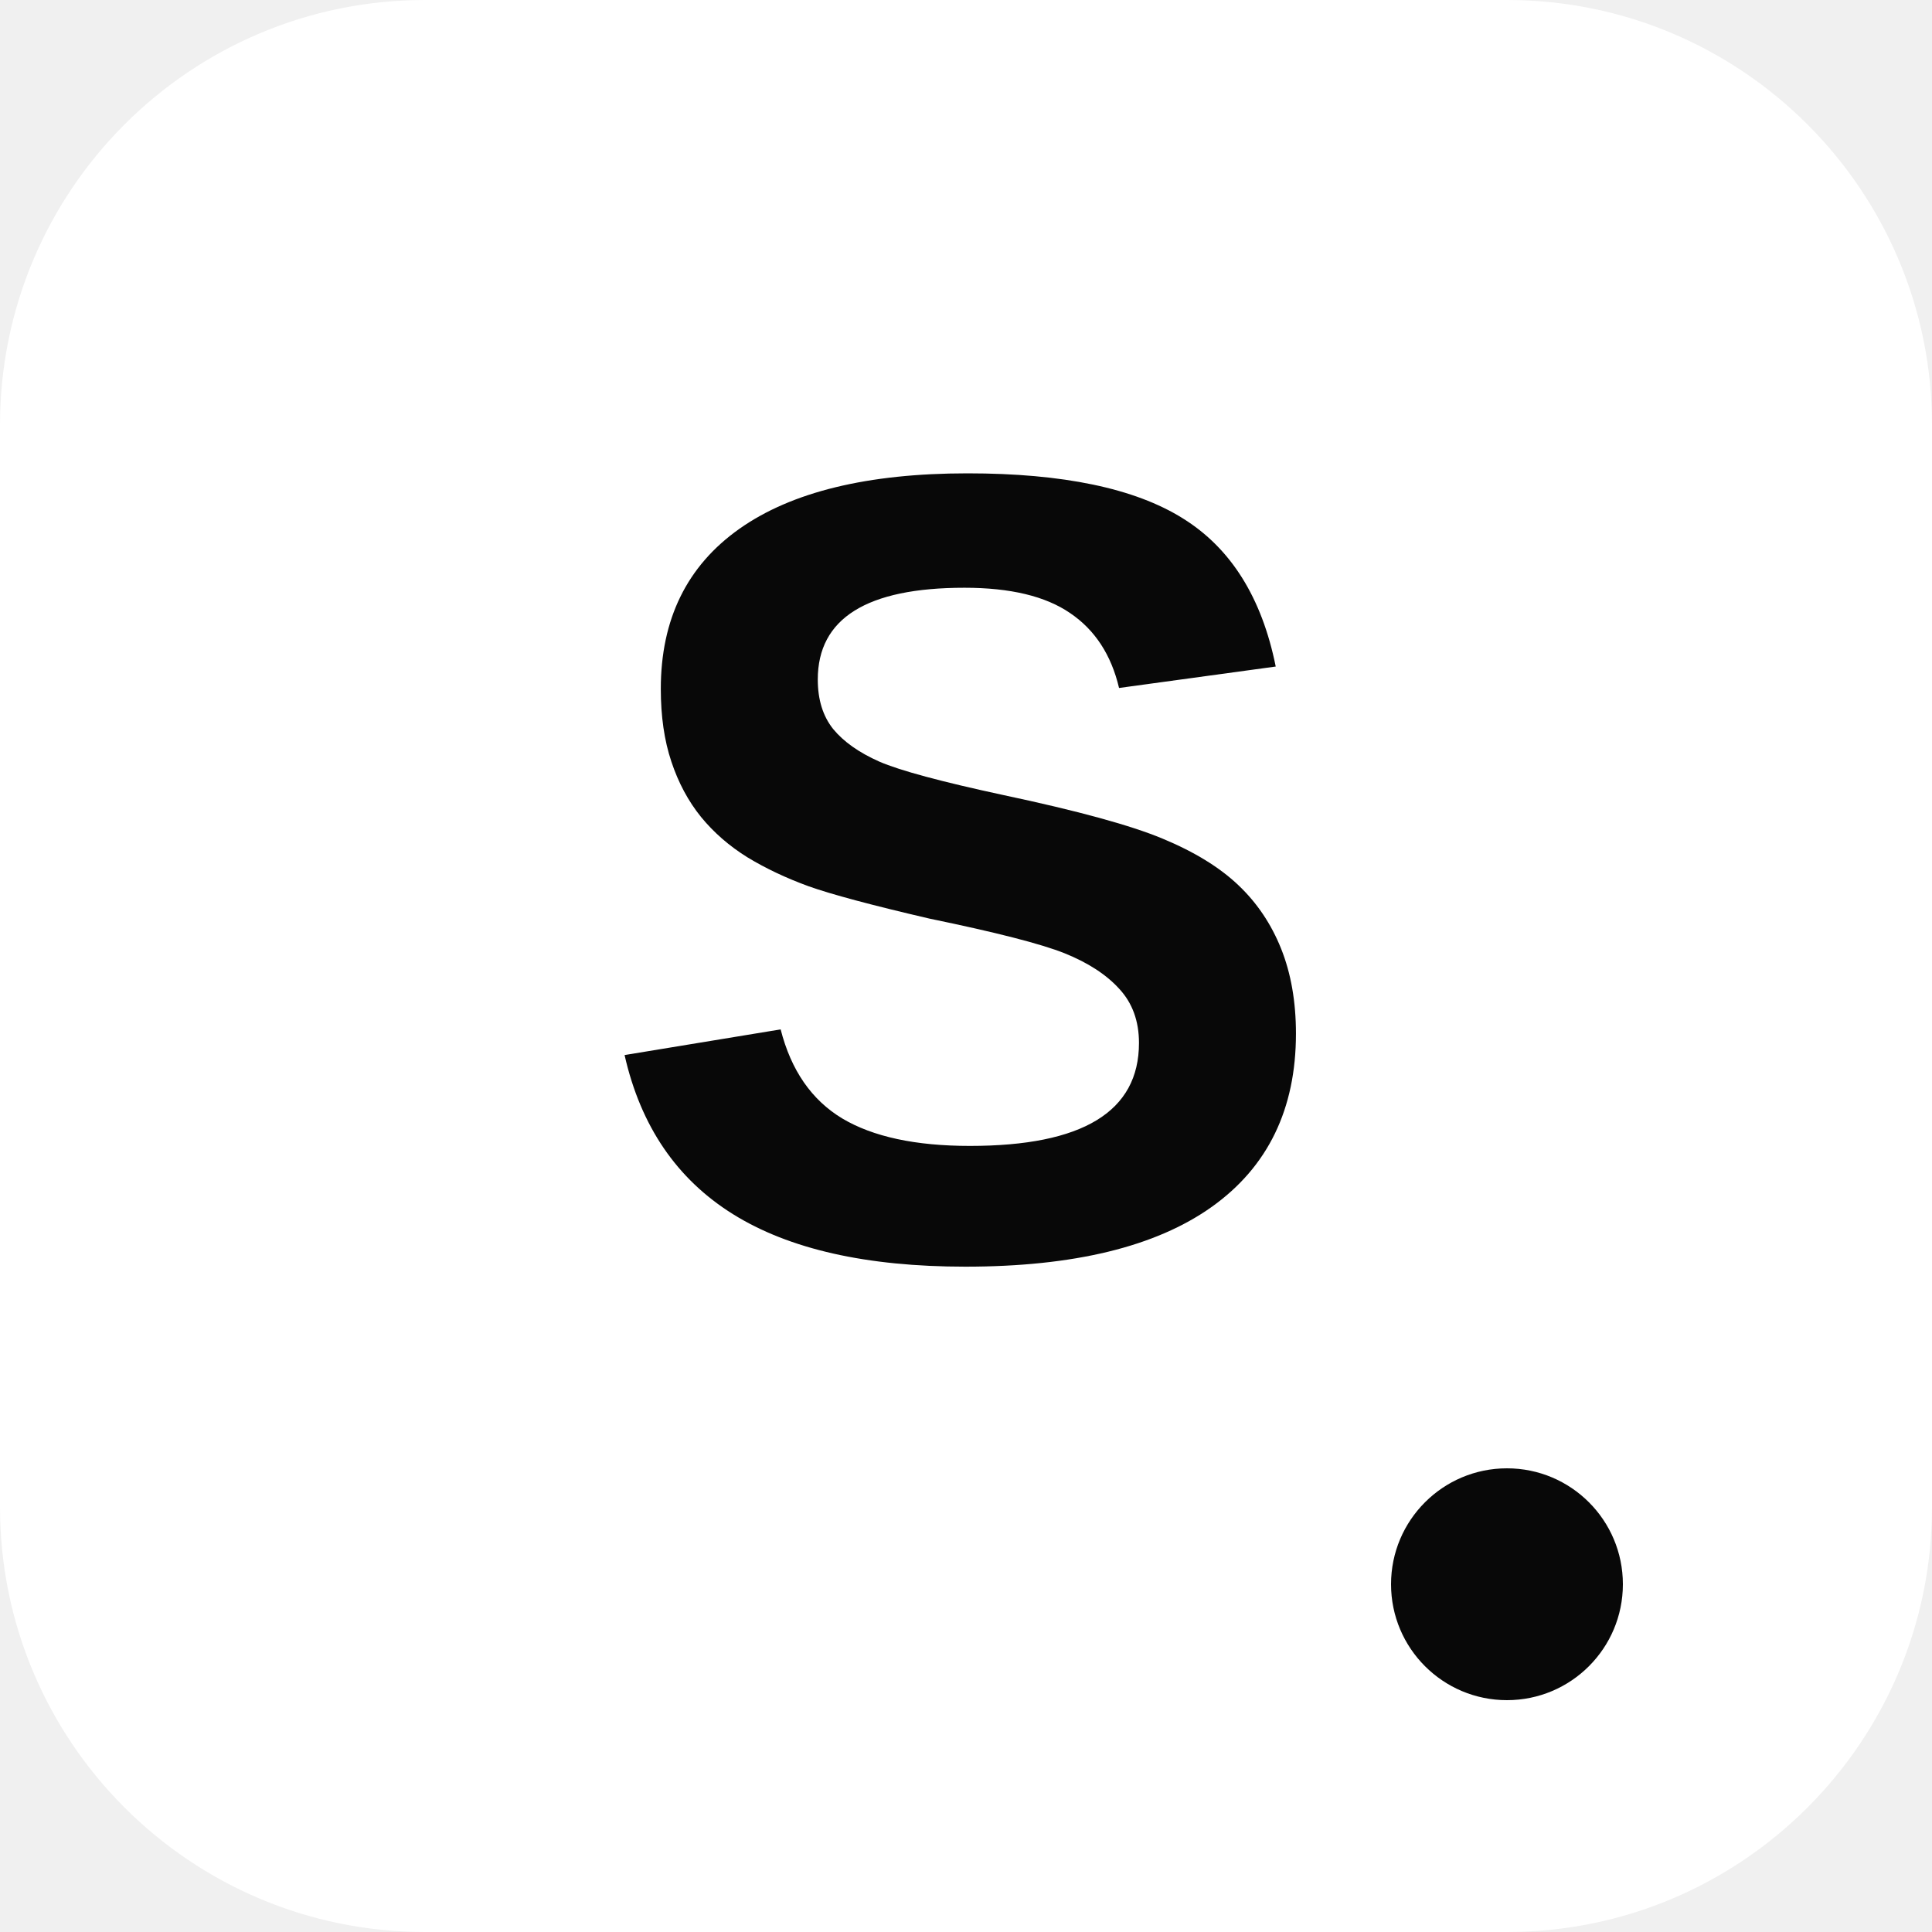
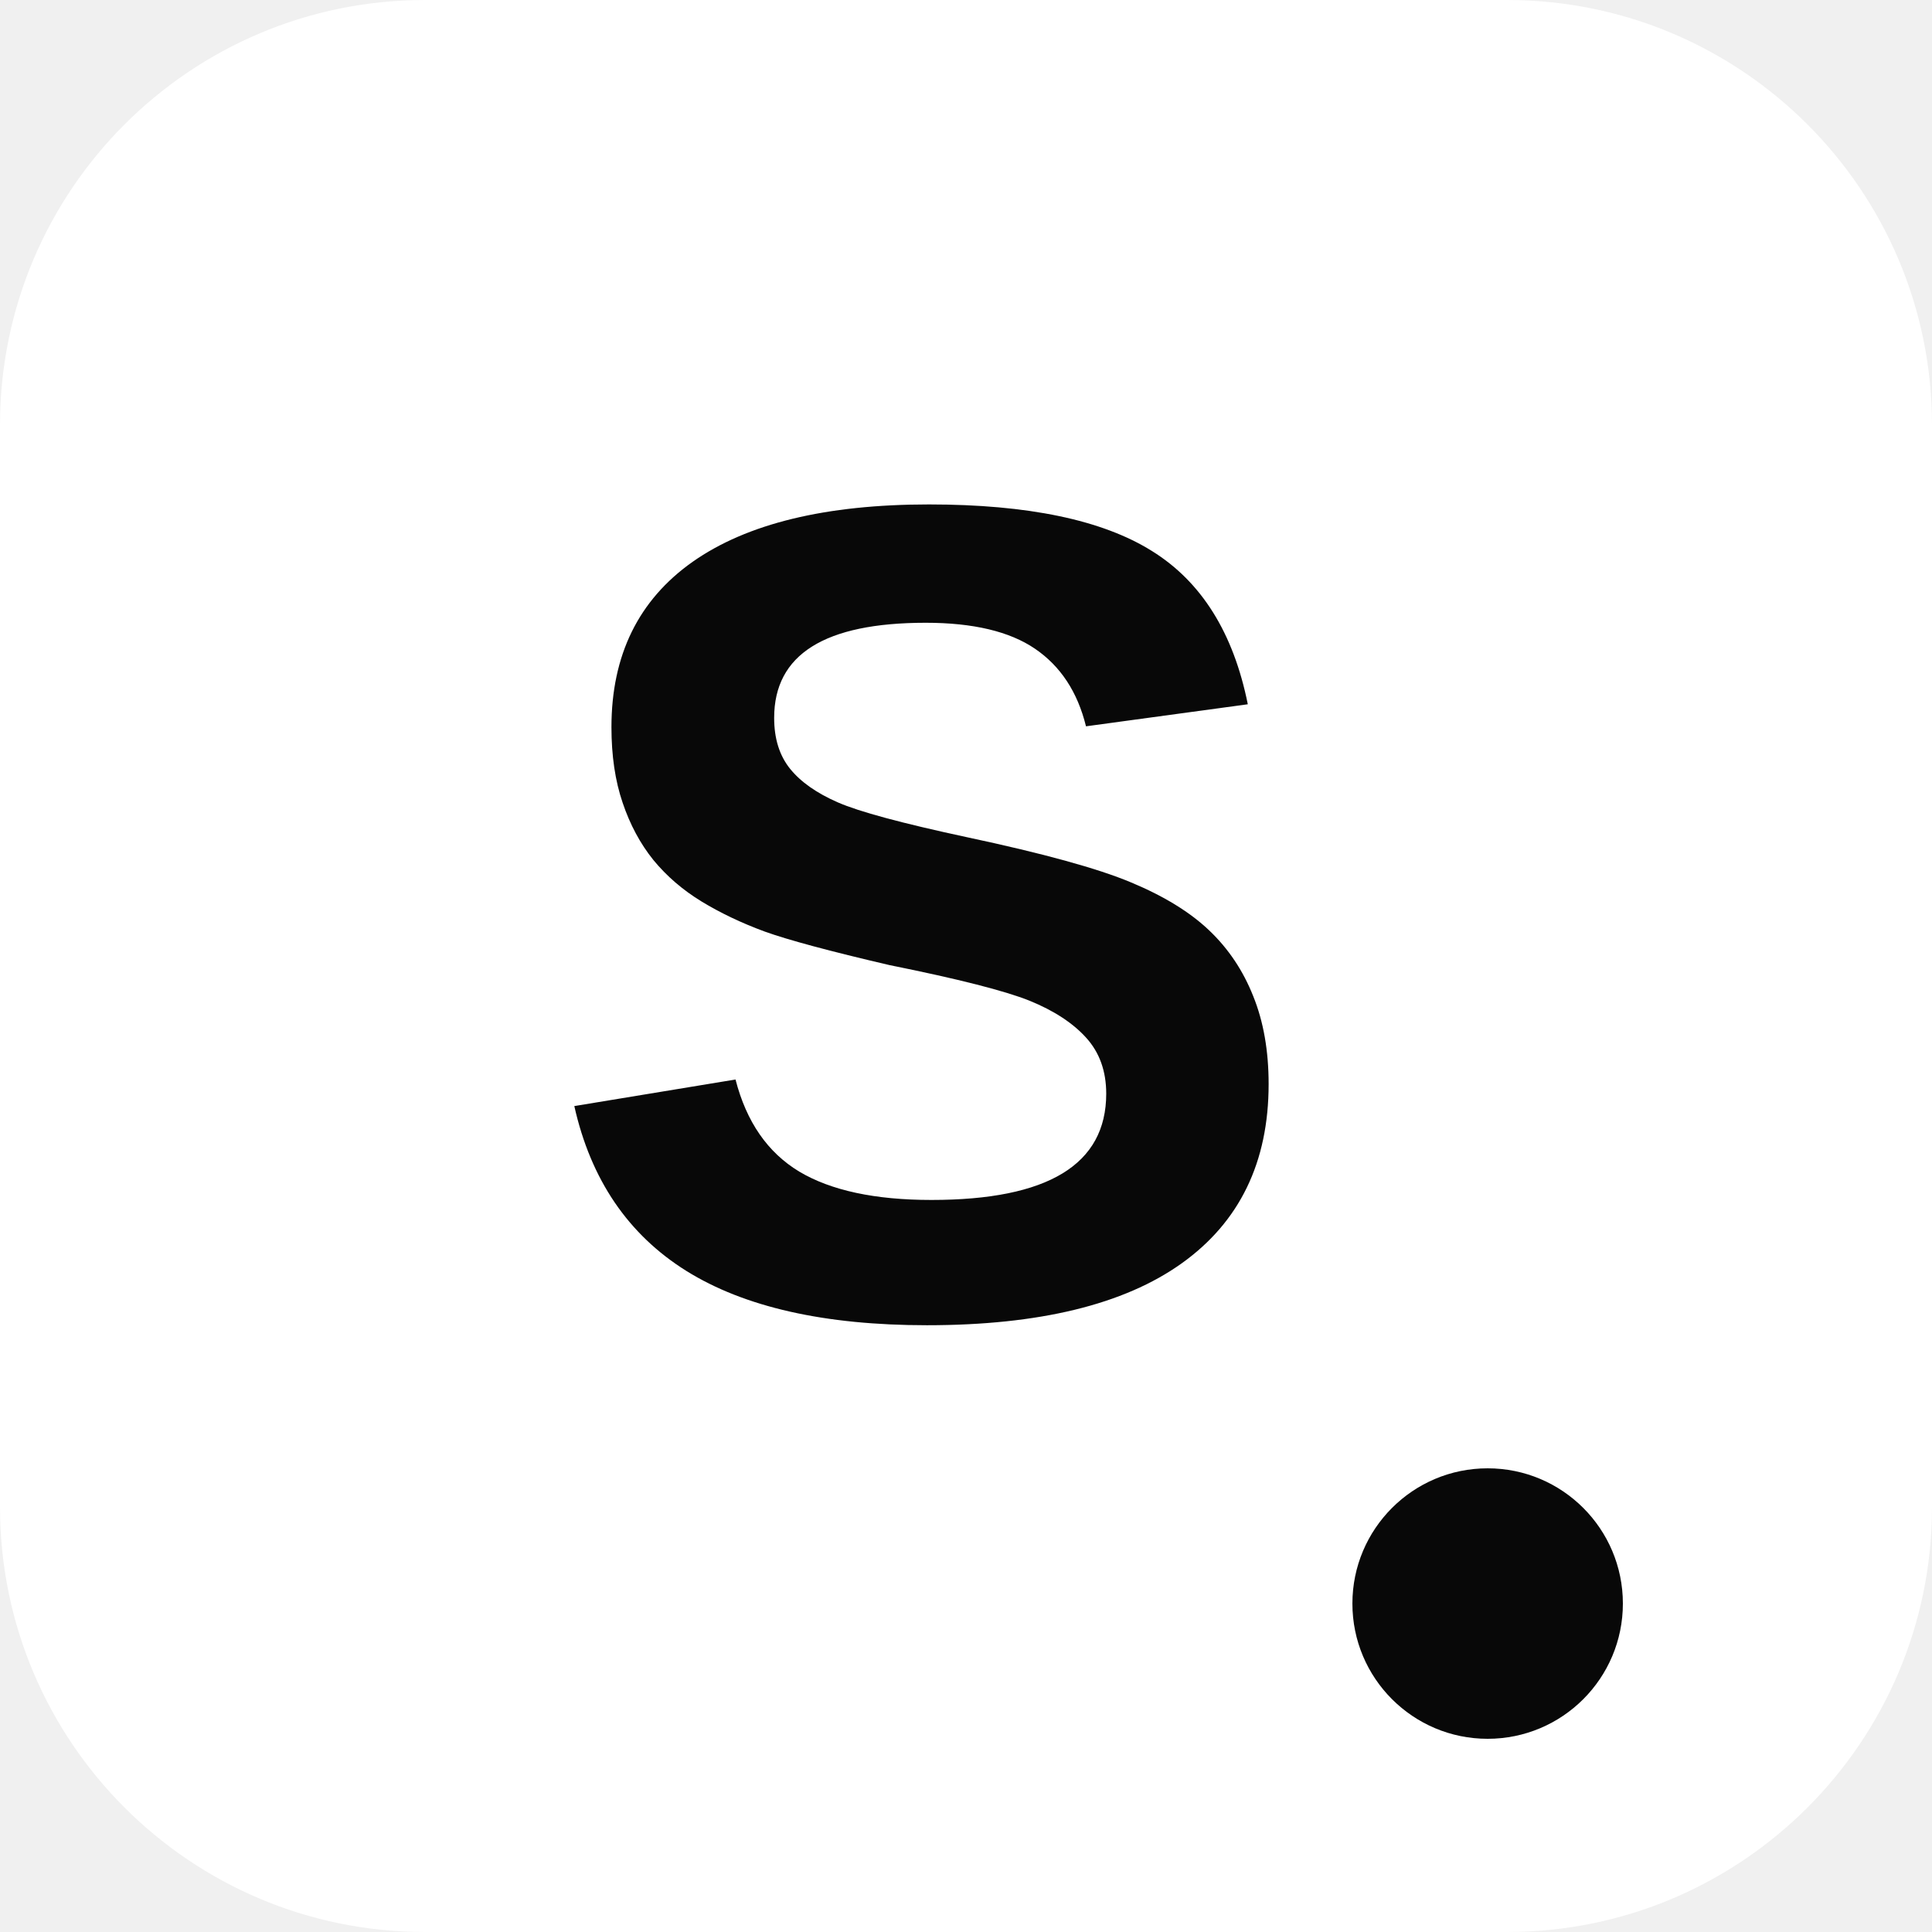
<svg xmlns="http://www.w3.org/2000/svg" viewBox="0 0 100 100">
  <rect width="100" height="100" rx="22" fill="#ffffff" />
-   <text x="50" y="65" text-anchor="middle" font-family="Arial Black, Arial, sans-serif" font-weight="900" font-size="58" fill="#080808">S</text>
-   <circle cx="78" cy="82" r="6" fill="#080808" />
+   <text x="48" y="68" text-anchor="middle" font-family="Arial Black, Arial, sans-serif" font-weight="900" font-size="60" fill="#080808">S</text>
+   <circle cx="77" cy="83" r="7" fill="#080808" />
</svg>
